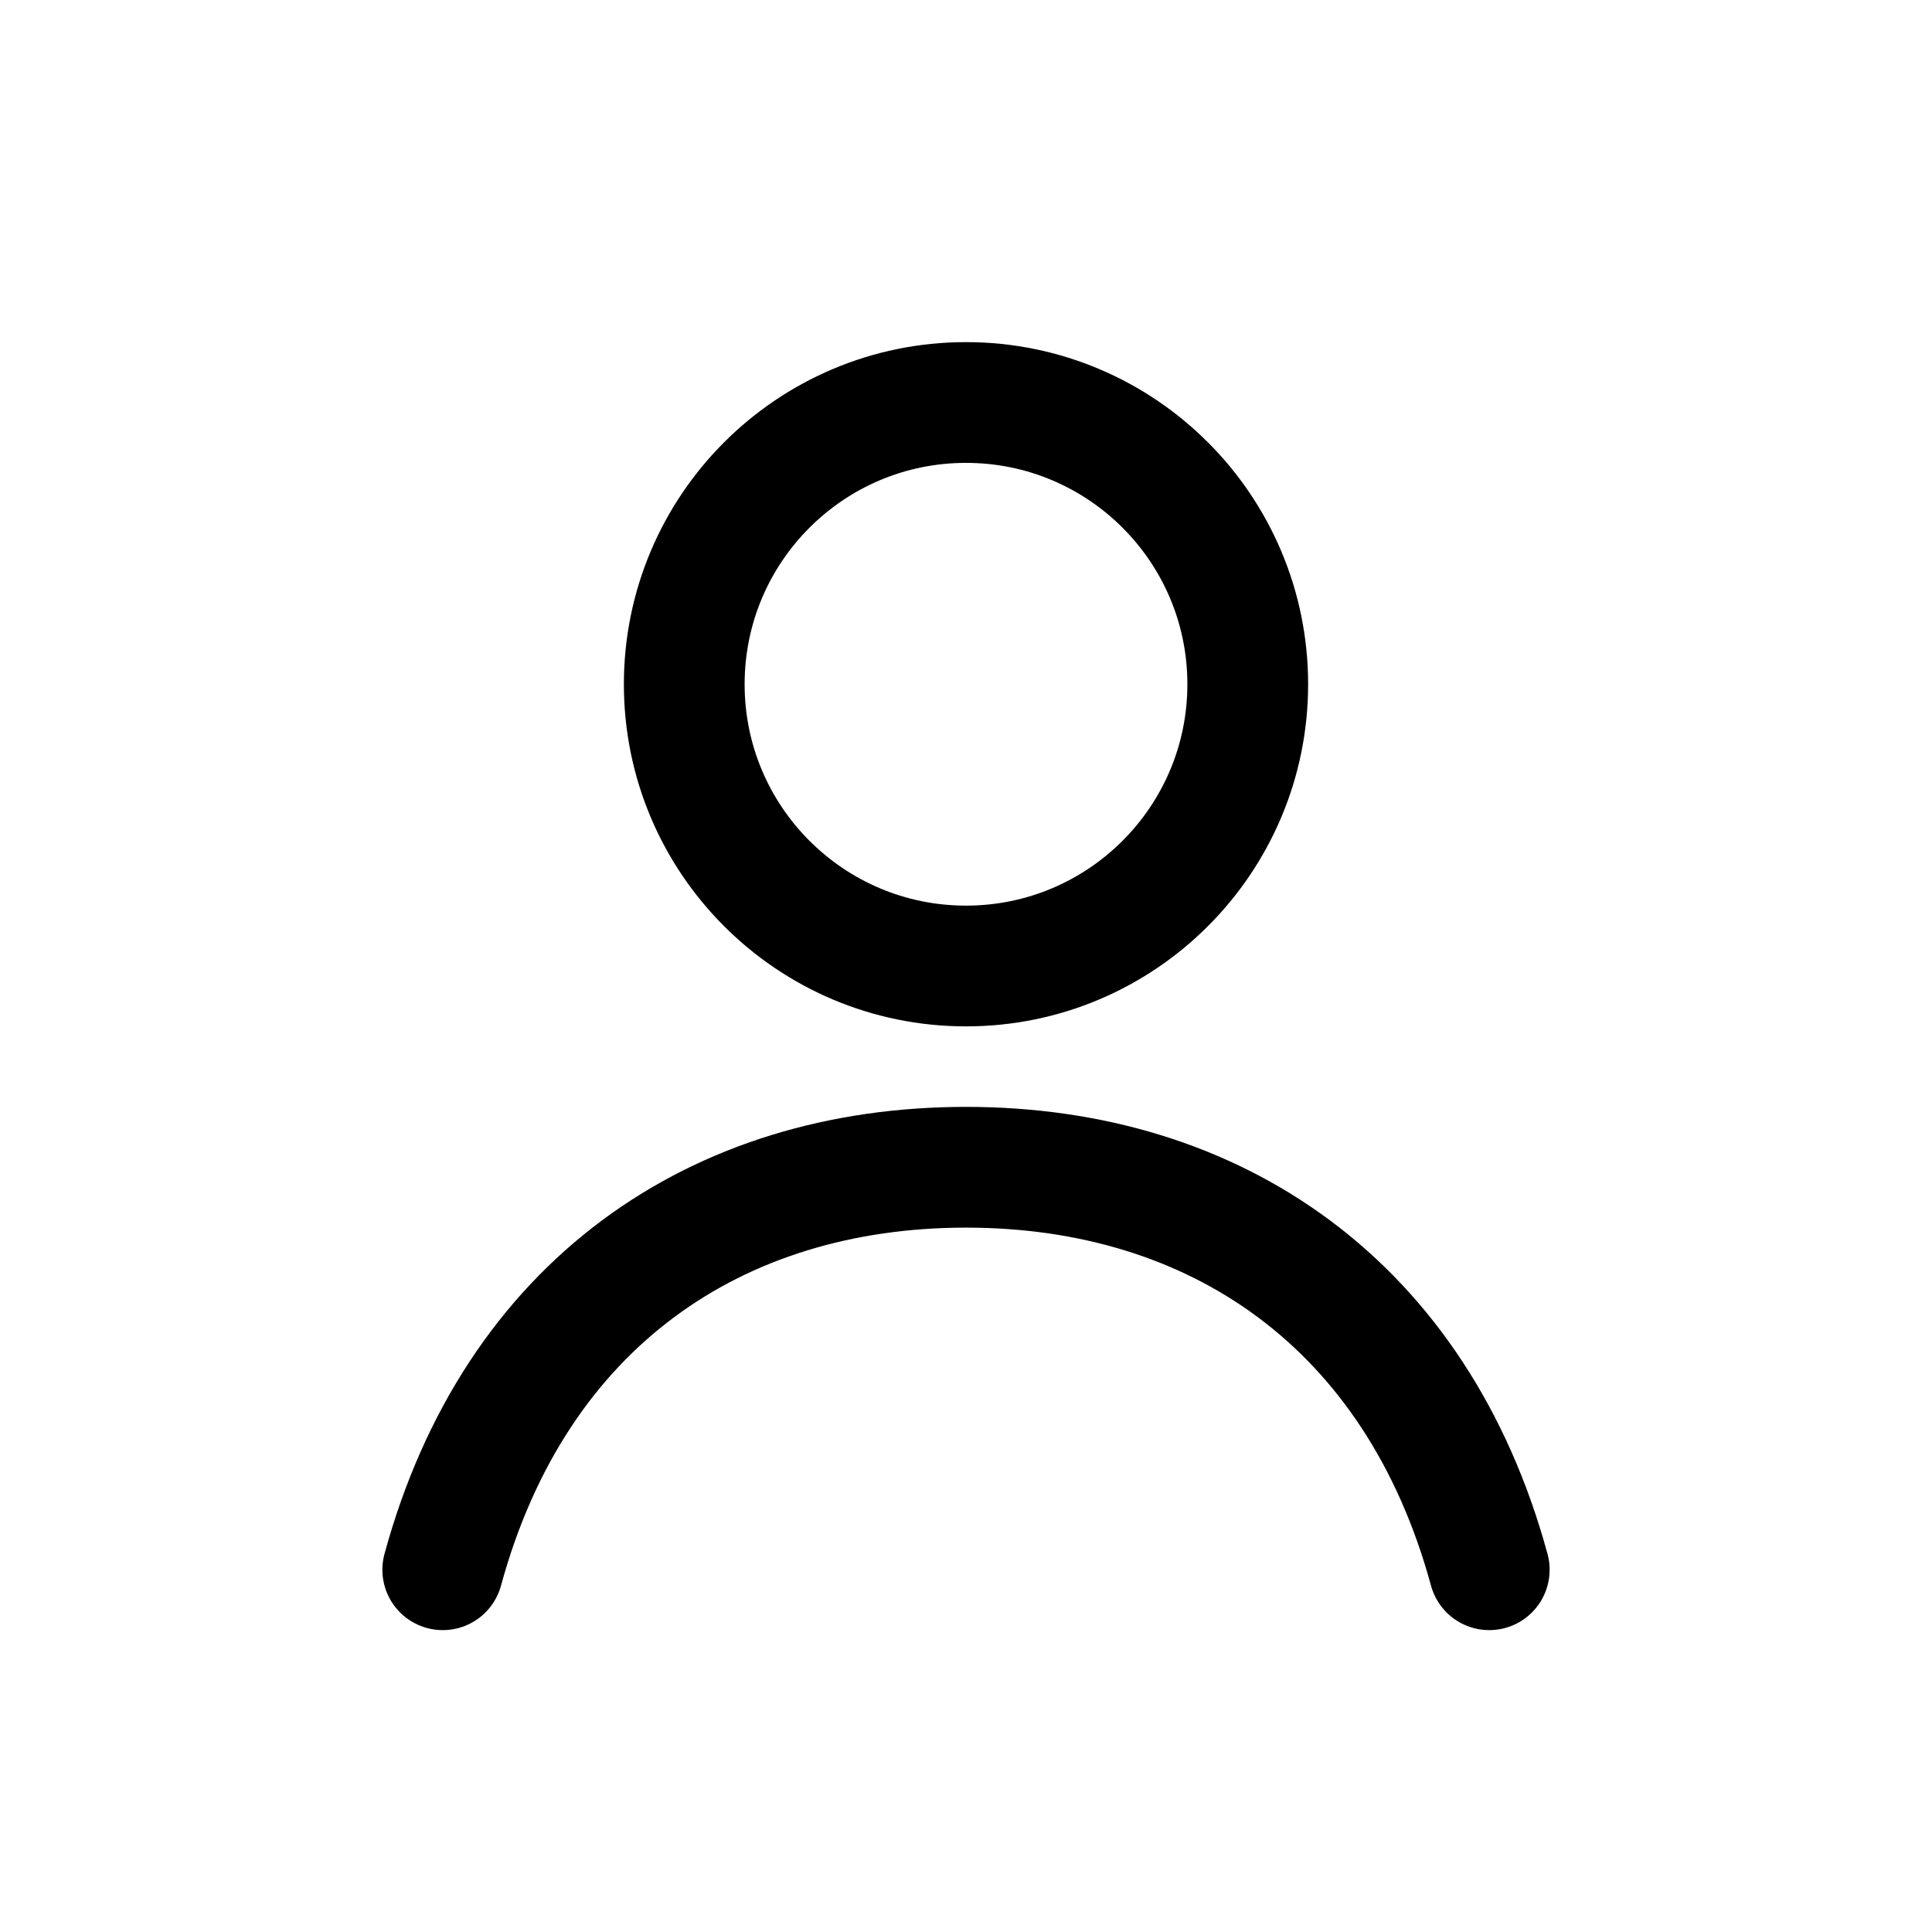
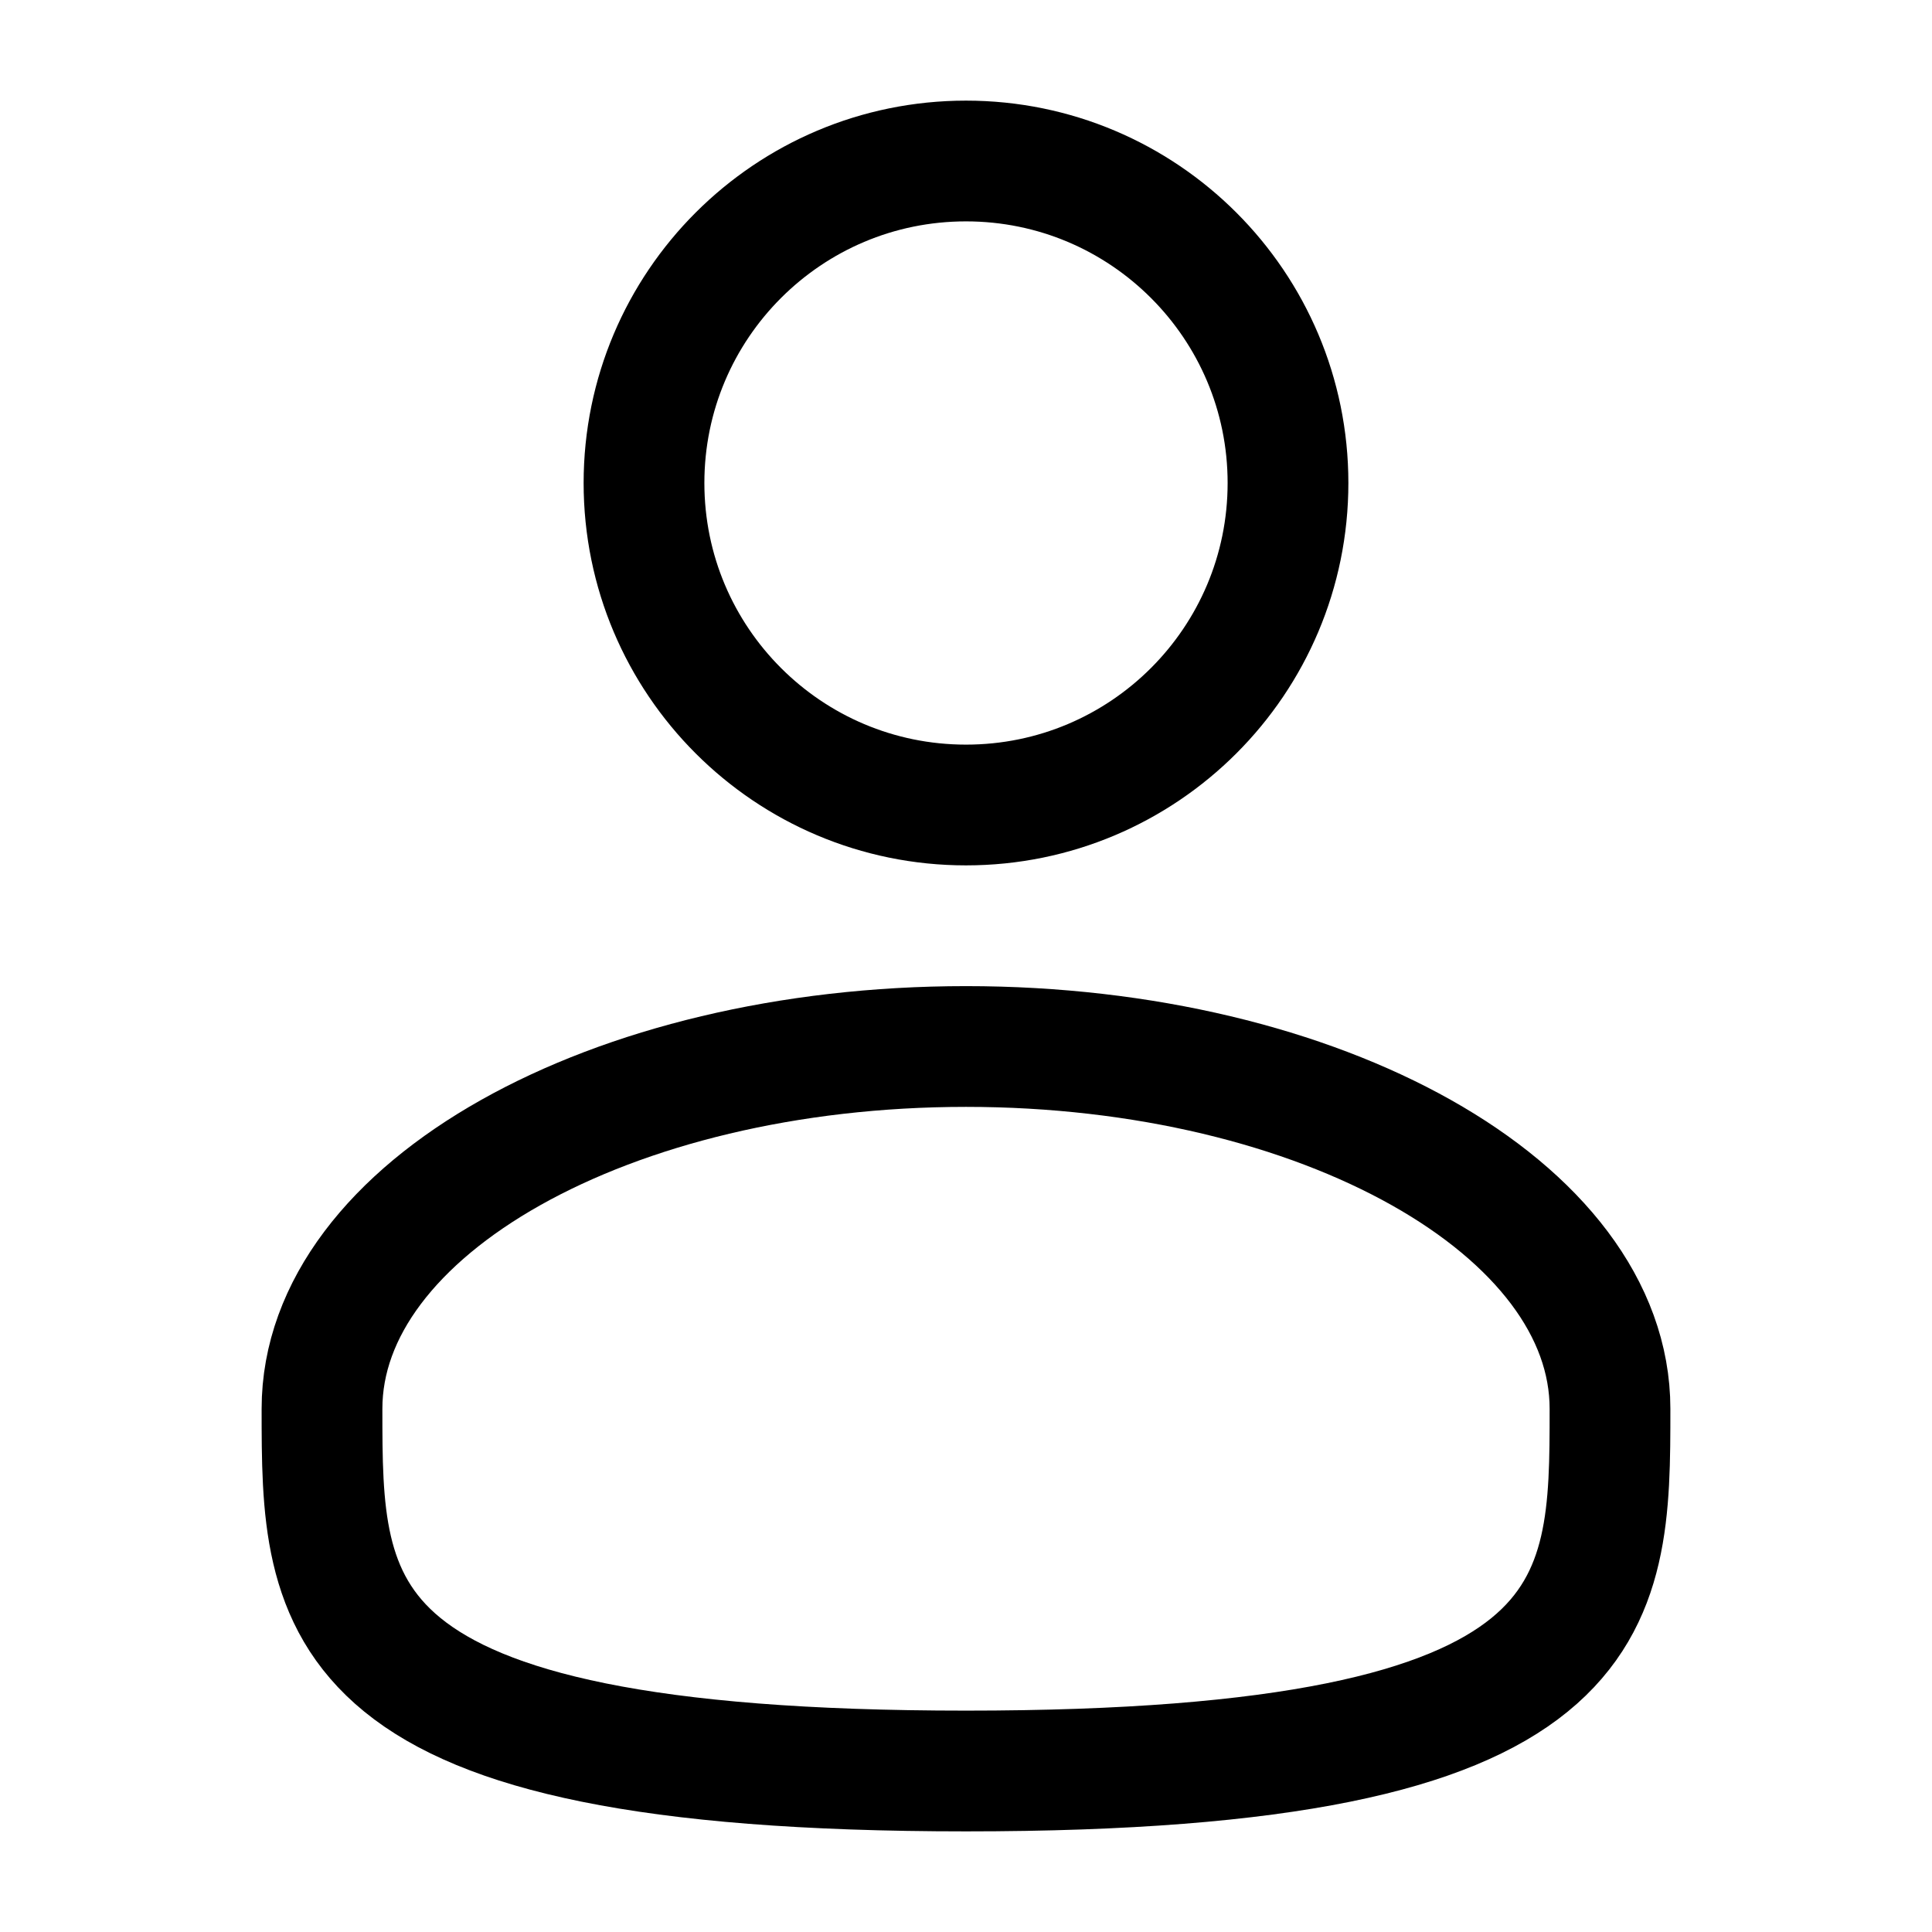
- <svg xmlns="http://www.w3.org/2000/svg" viewBox="0 0 24 24" fill="none" stroke="currentColor" stroke-width="1.5" stroke-linecap="round" stroke-linejoin="round">
-   <circle cx="12" cy="8.5" r="3.5" />
-   <path d="M5.5 19.5c.9-3.3 3.4-5 6.5-5s5.6 1.7 6.5 5" />
+ <svg xmlns="http://www.w3.org/2000/svg" width="1em" height="1em" viewBox="0 0 24 24" fill="none" stroke-width="1.5">
+   <circle cx="12" cy="6" r="4" stroke="currentColor" />
+   <path d="M20 17.5C20 19.985 20 22 12 22C4 22 4 19.985 4 17.5C4 15.015 7.582 13 12 13C16.418 13 20 15.015 20 17.5Z" stroke="currentColor" />
</svg>
